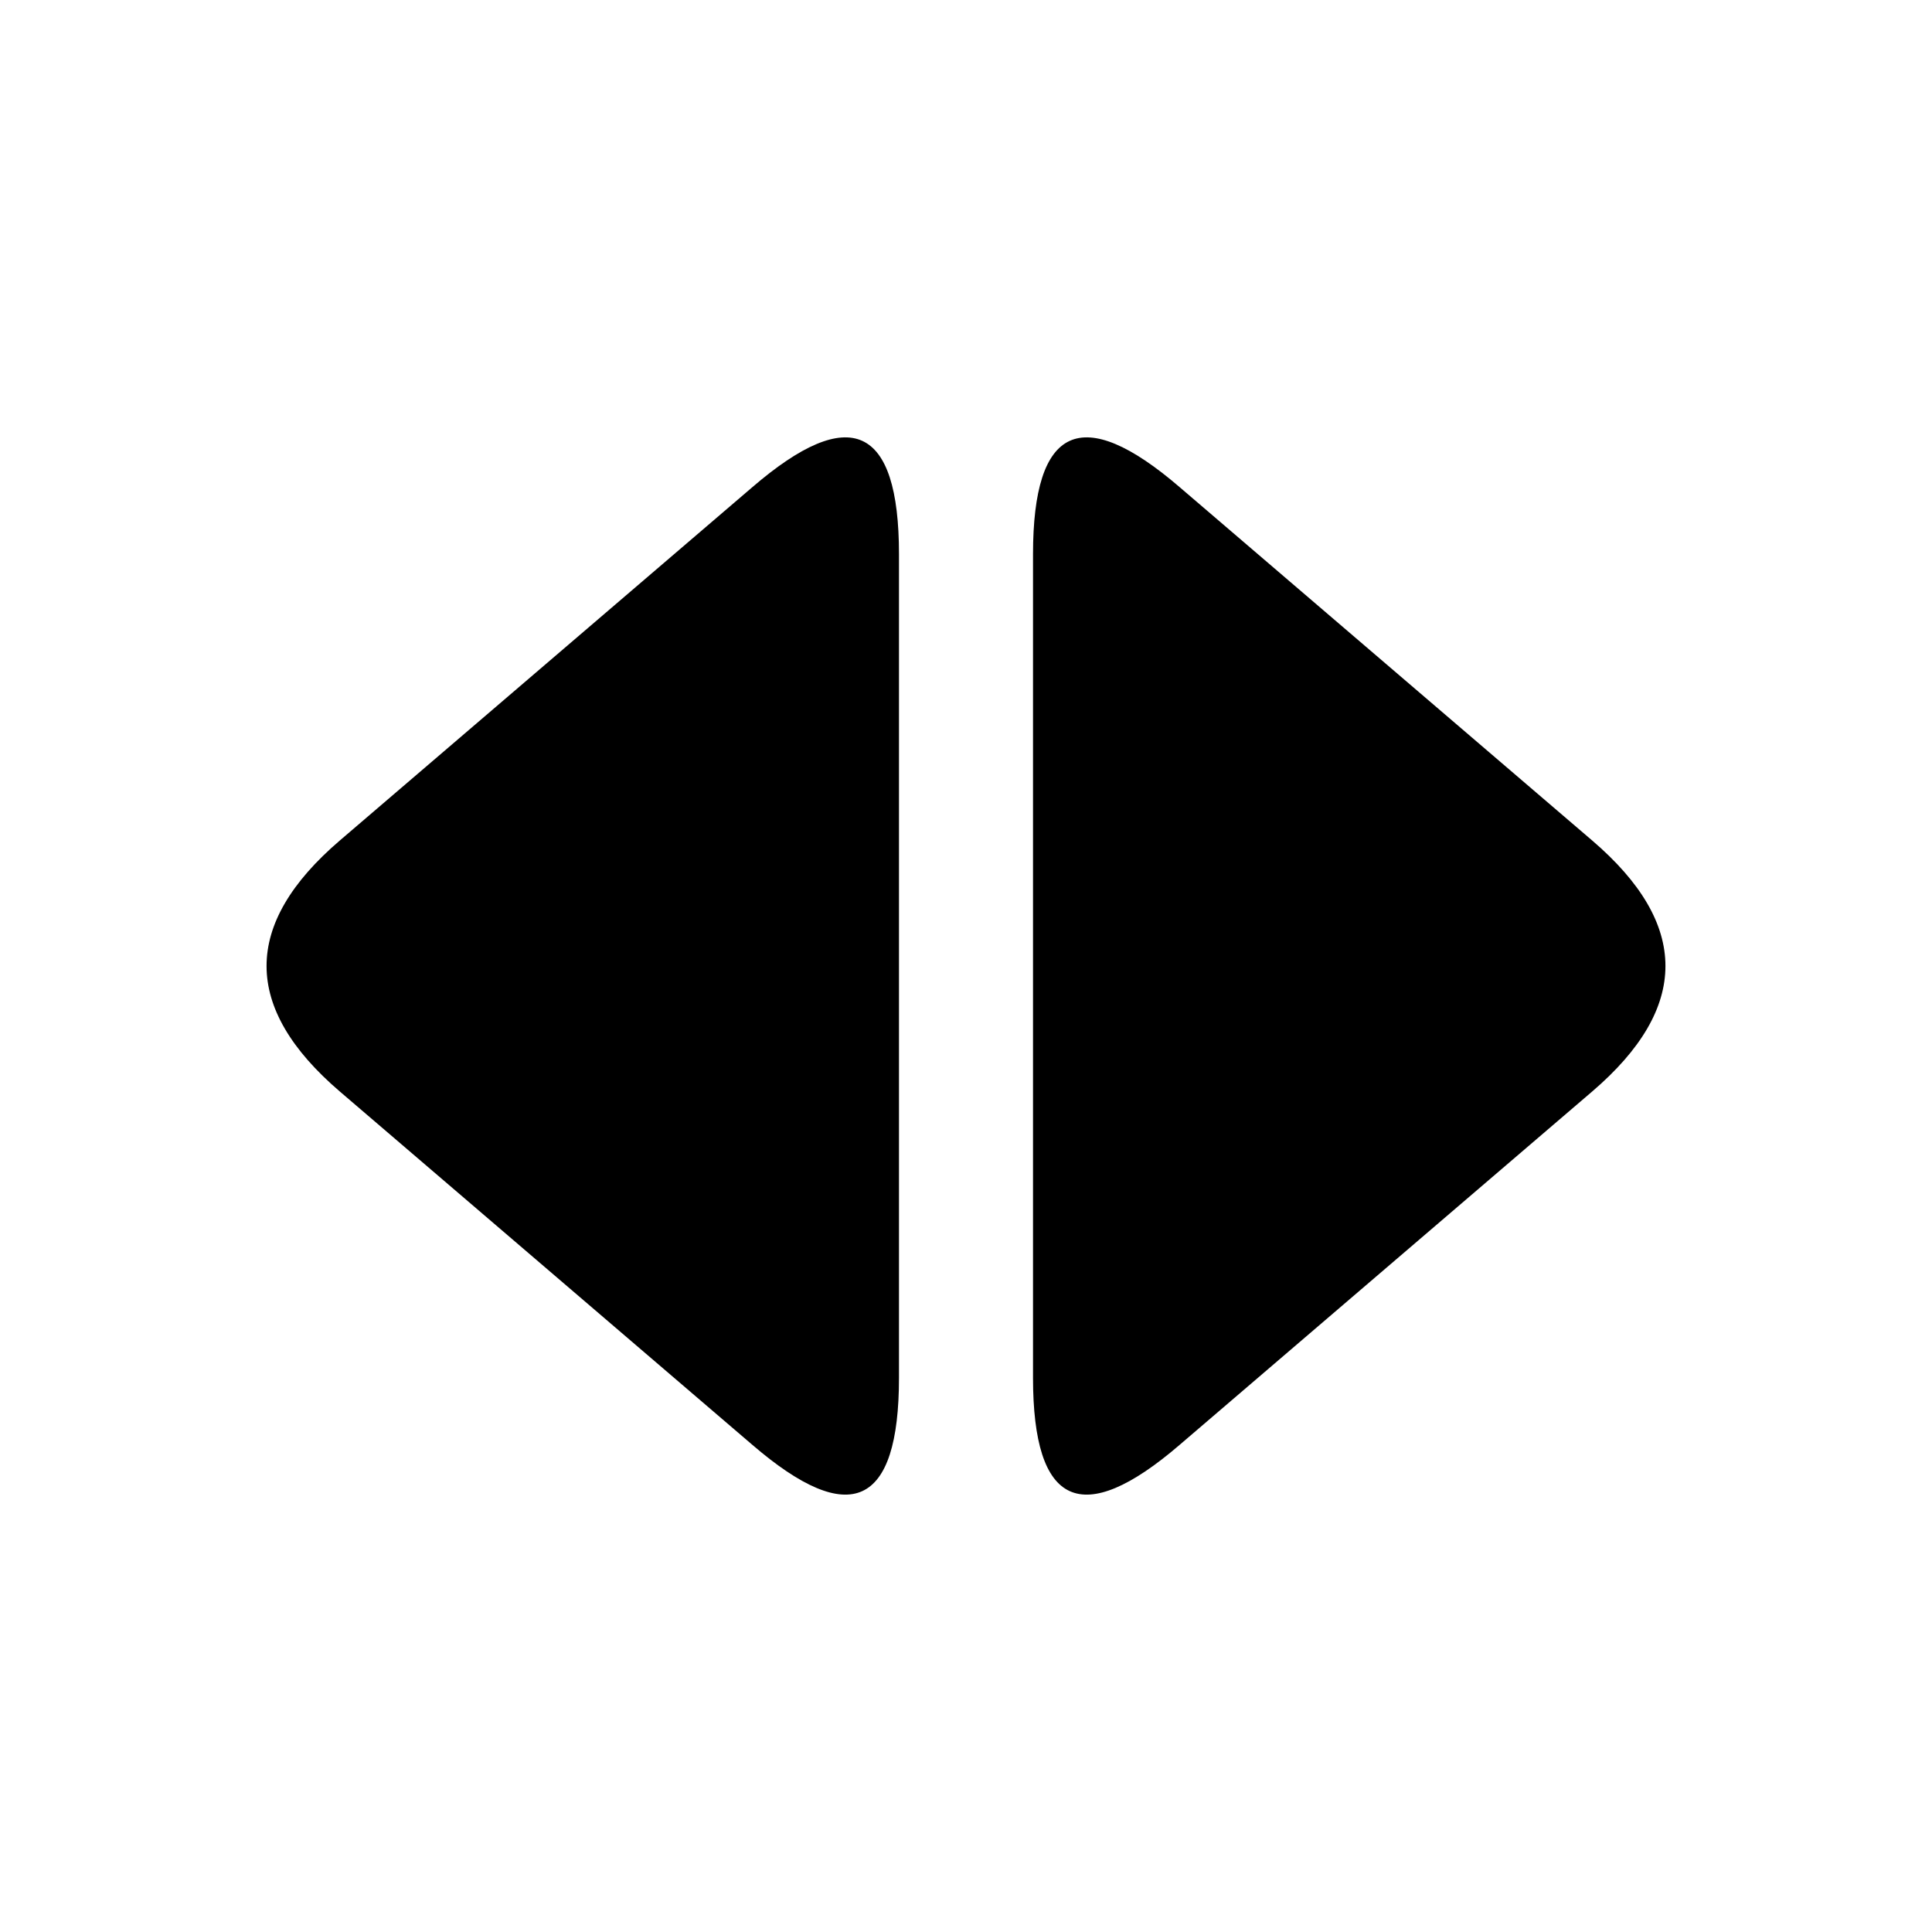
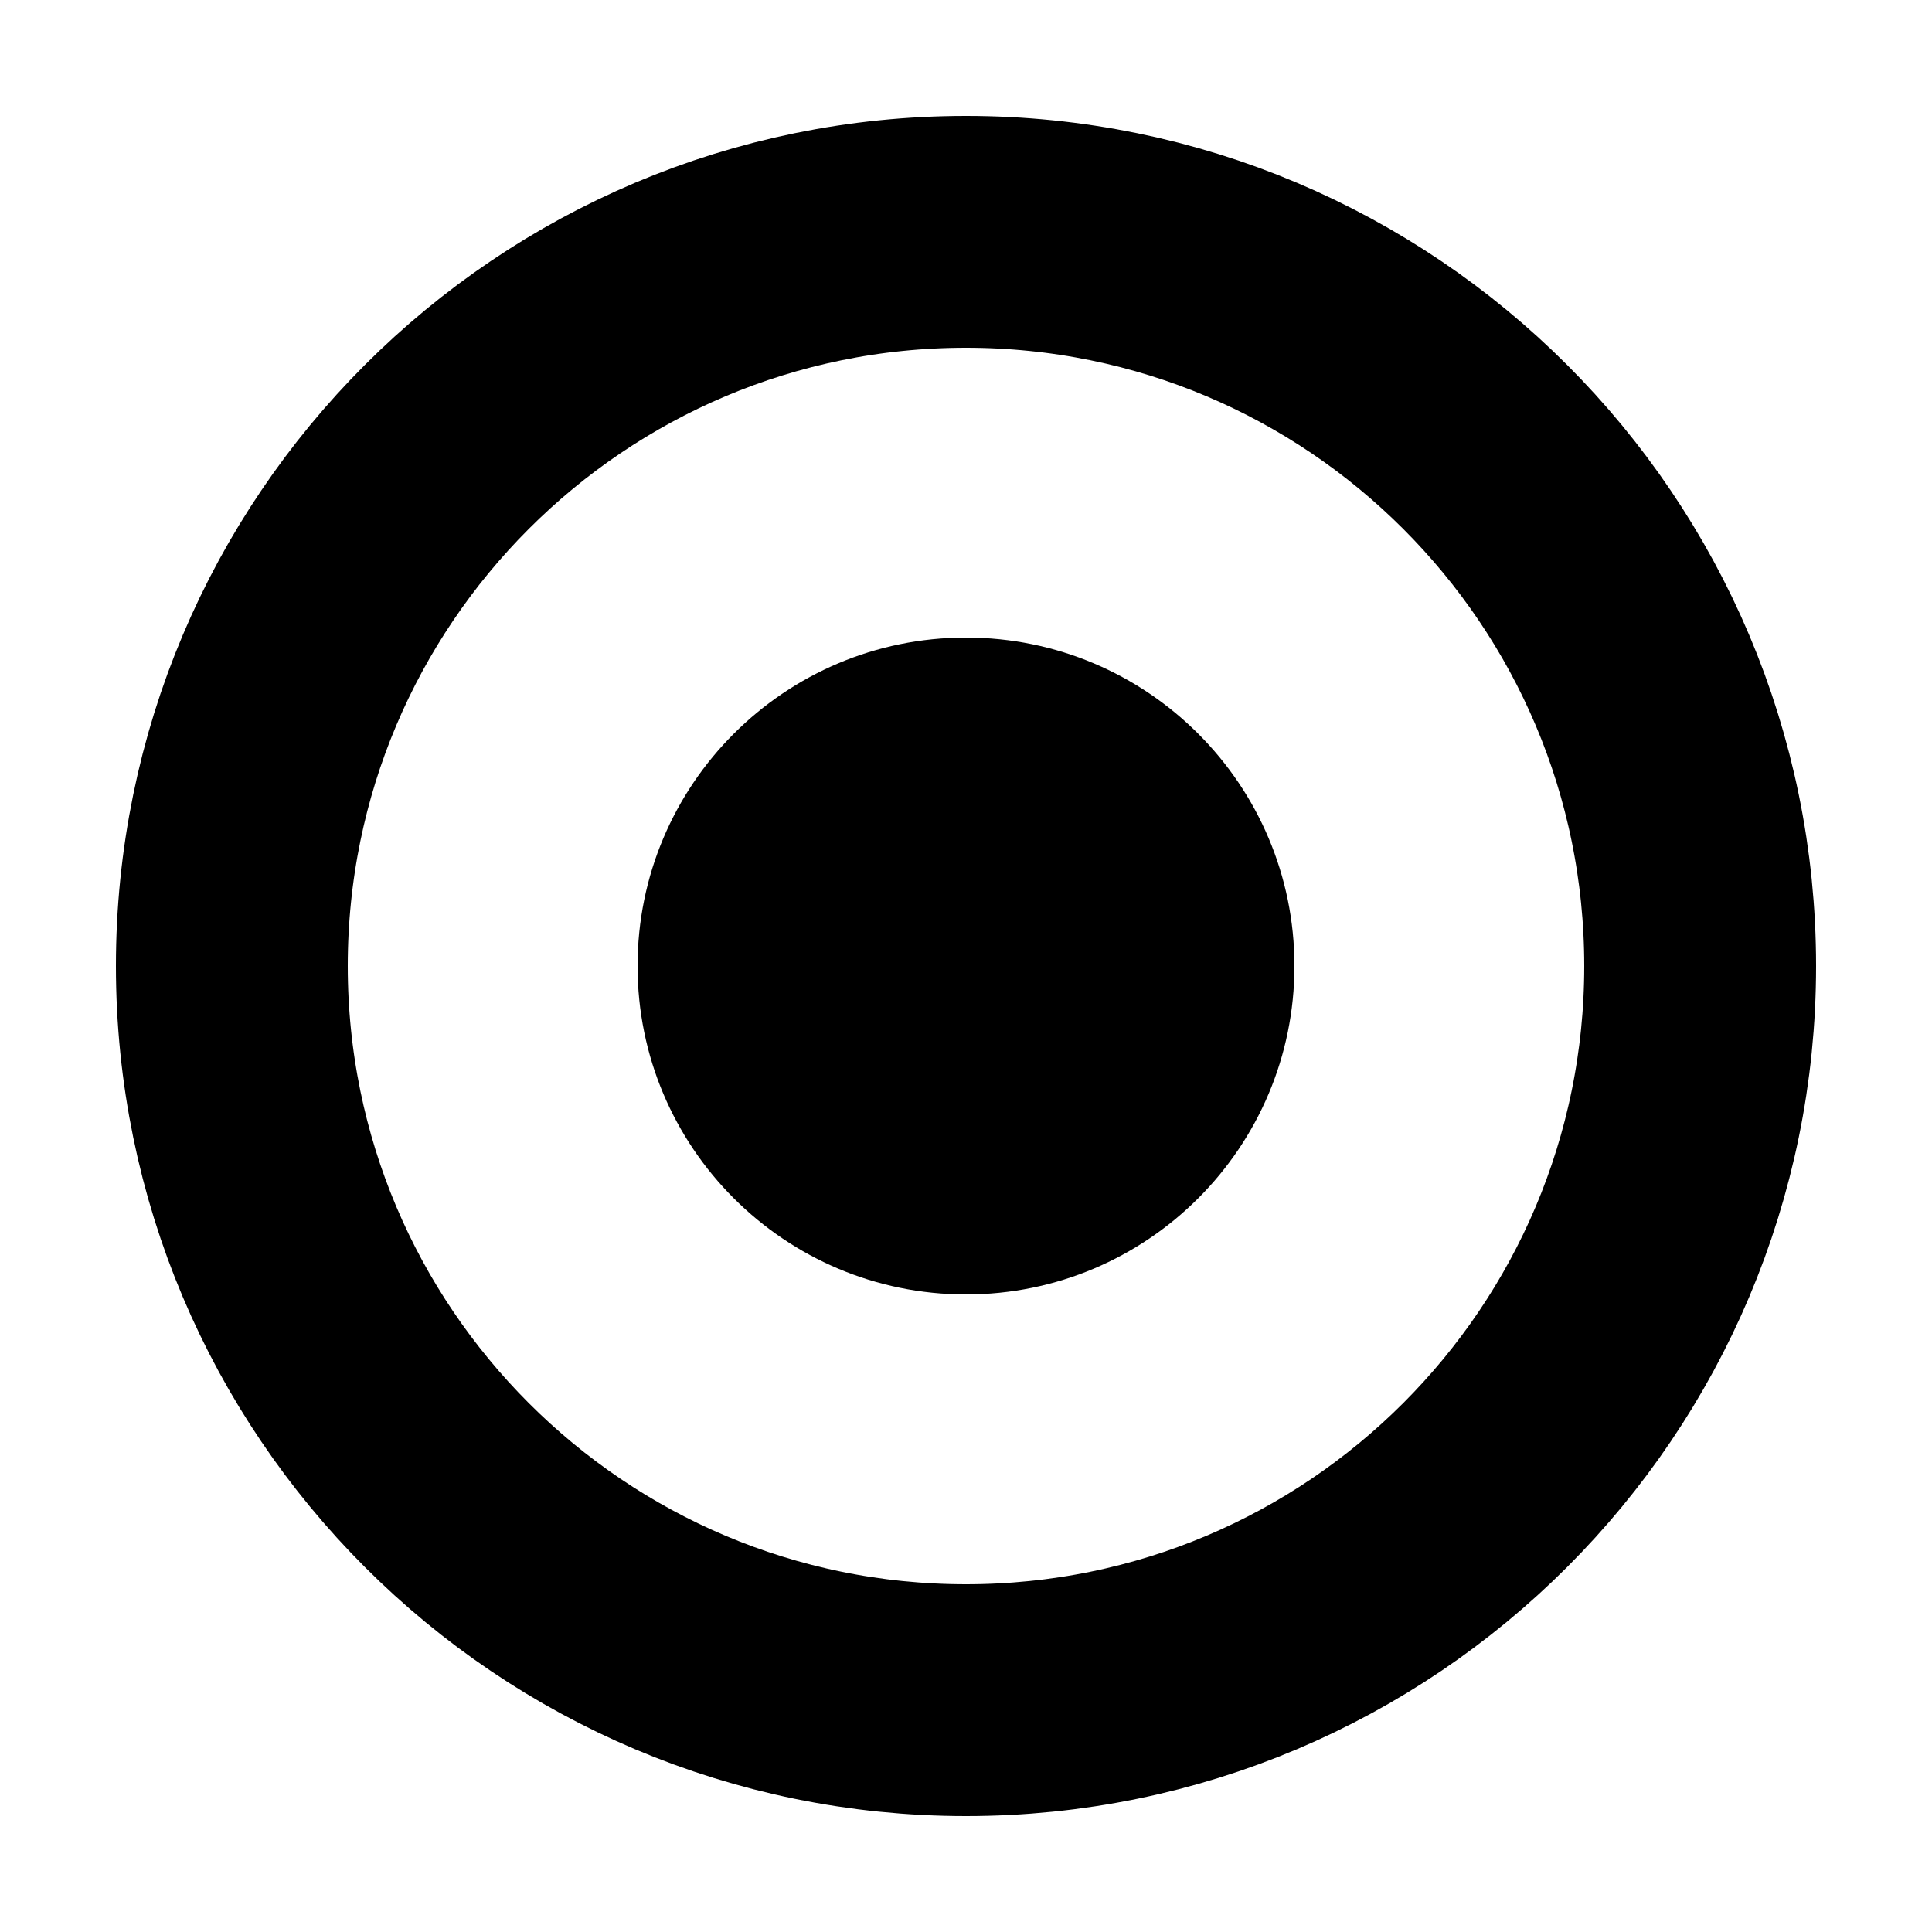
- <svg xmlns="http://www.w3.org/2000/svg" width="32" height="32" viewBox="0 0 32 32" fill="none">
-   <path fill="#000000" d="M 5.63 18.08 Q 3.20 16.00 5.63 13.92 L 12.46 8.07 Q 14.89 5.98 14.89 9.18 L 14.89 22.82 Q 14.89 26.02 12.46 23.93 Z" />
-   <path fill="#000000" d="M 17.11 9.18 Q 17.11 5.98 19.54 8.07 L 26.37 13.92 Q 28.80 16.00 26.37 18.08 L 19.54 23.93 Q 17.11 26.02 17.11 22.82 Z" />
+ <svg xmlns="http://www.w3.org/2000/svg" width="36" height="36" viewBox="0 0 36 36" fill="none">
+   <circle cx="18.00" cy="18.00" r="13.68" stroke="#000000" stroke-width="4.32" />
+   <circle cx="18.00" cy="18.00" r="6.12" fill="#000000" />
</svg>
